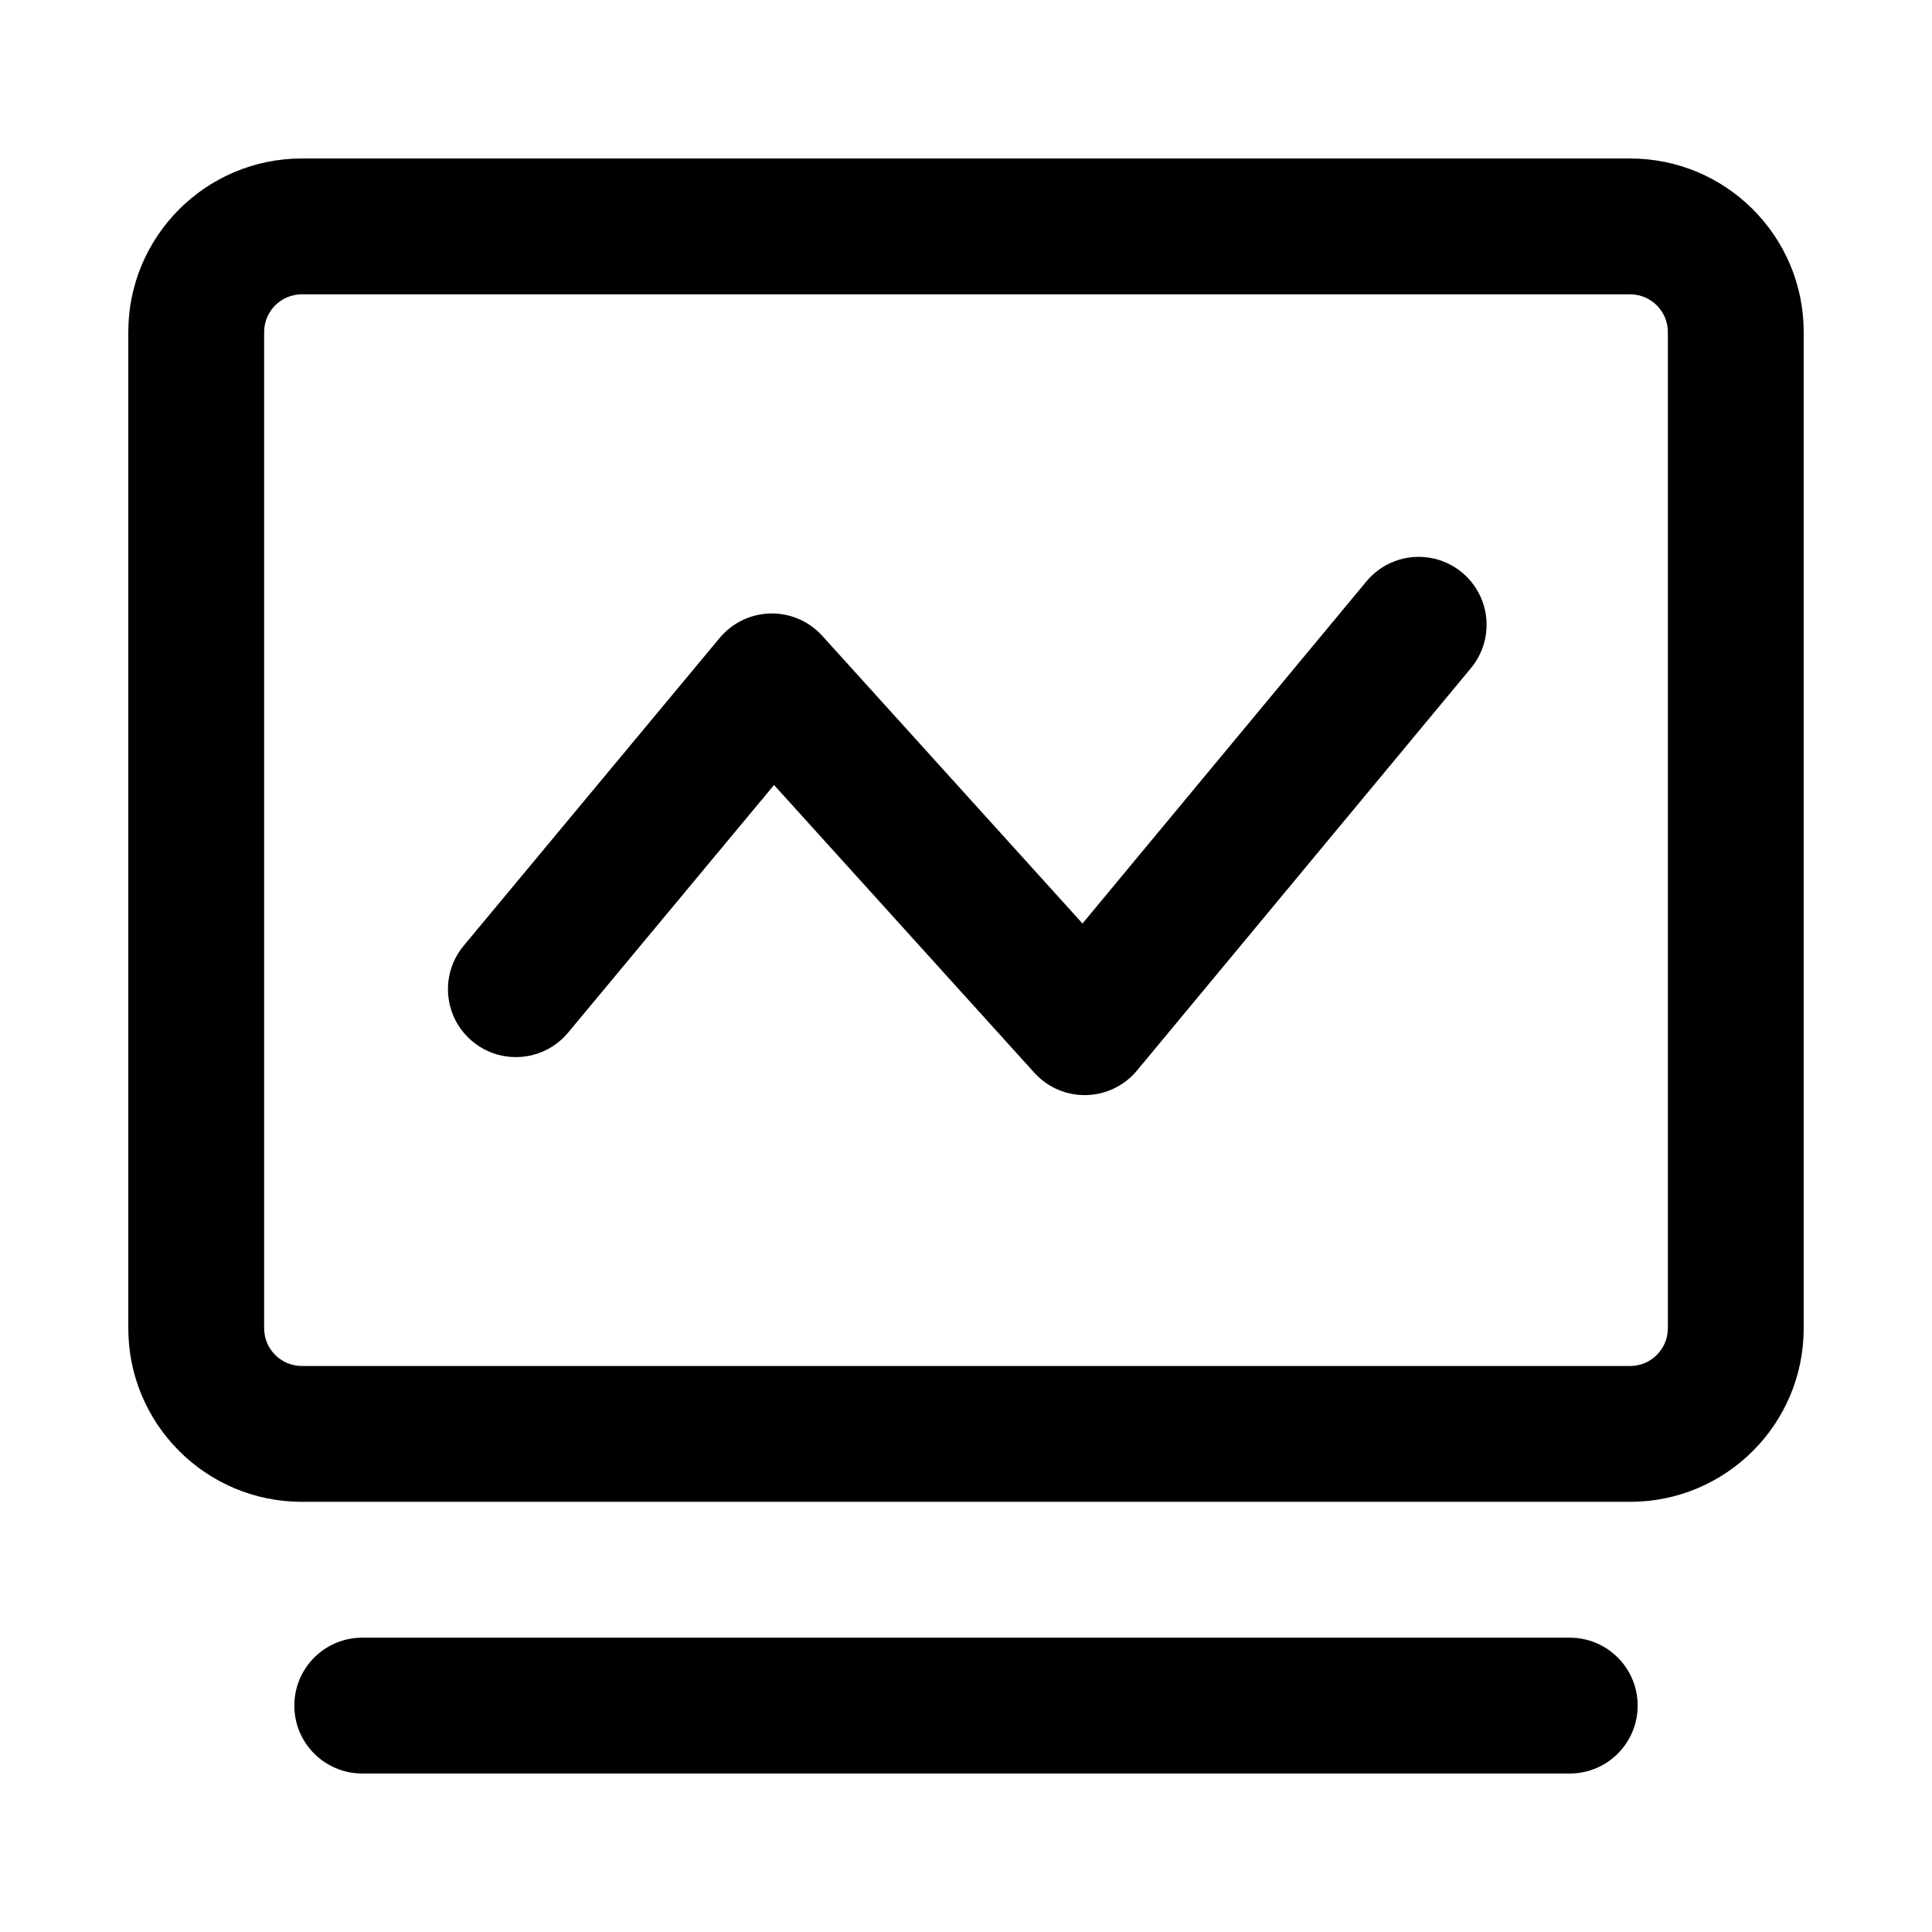
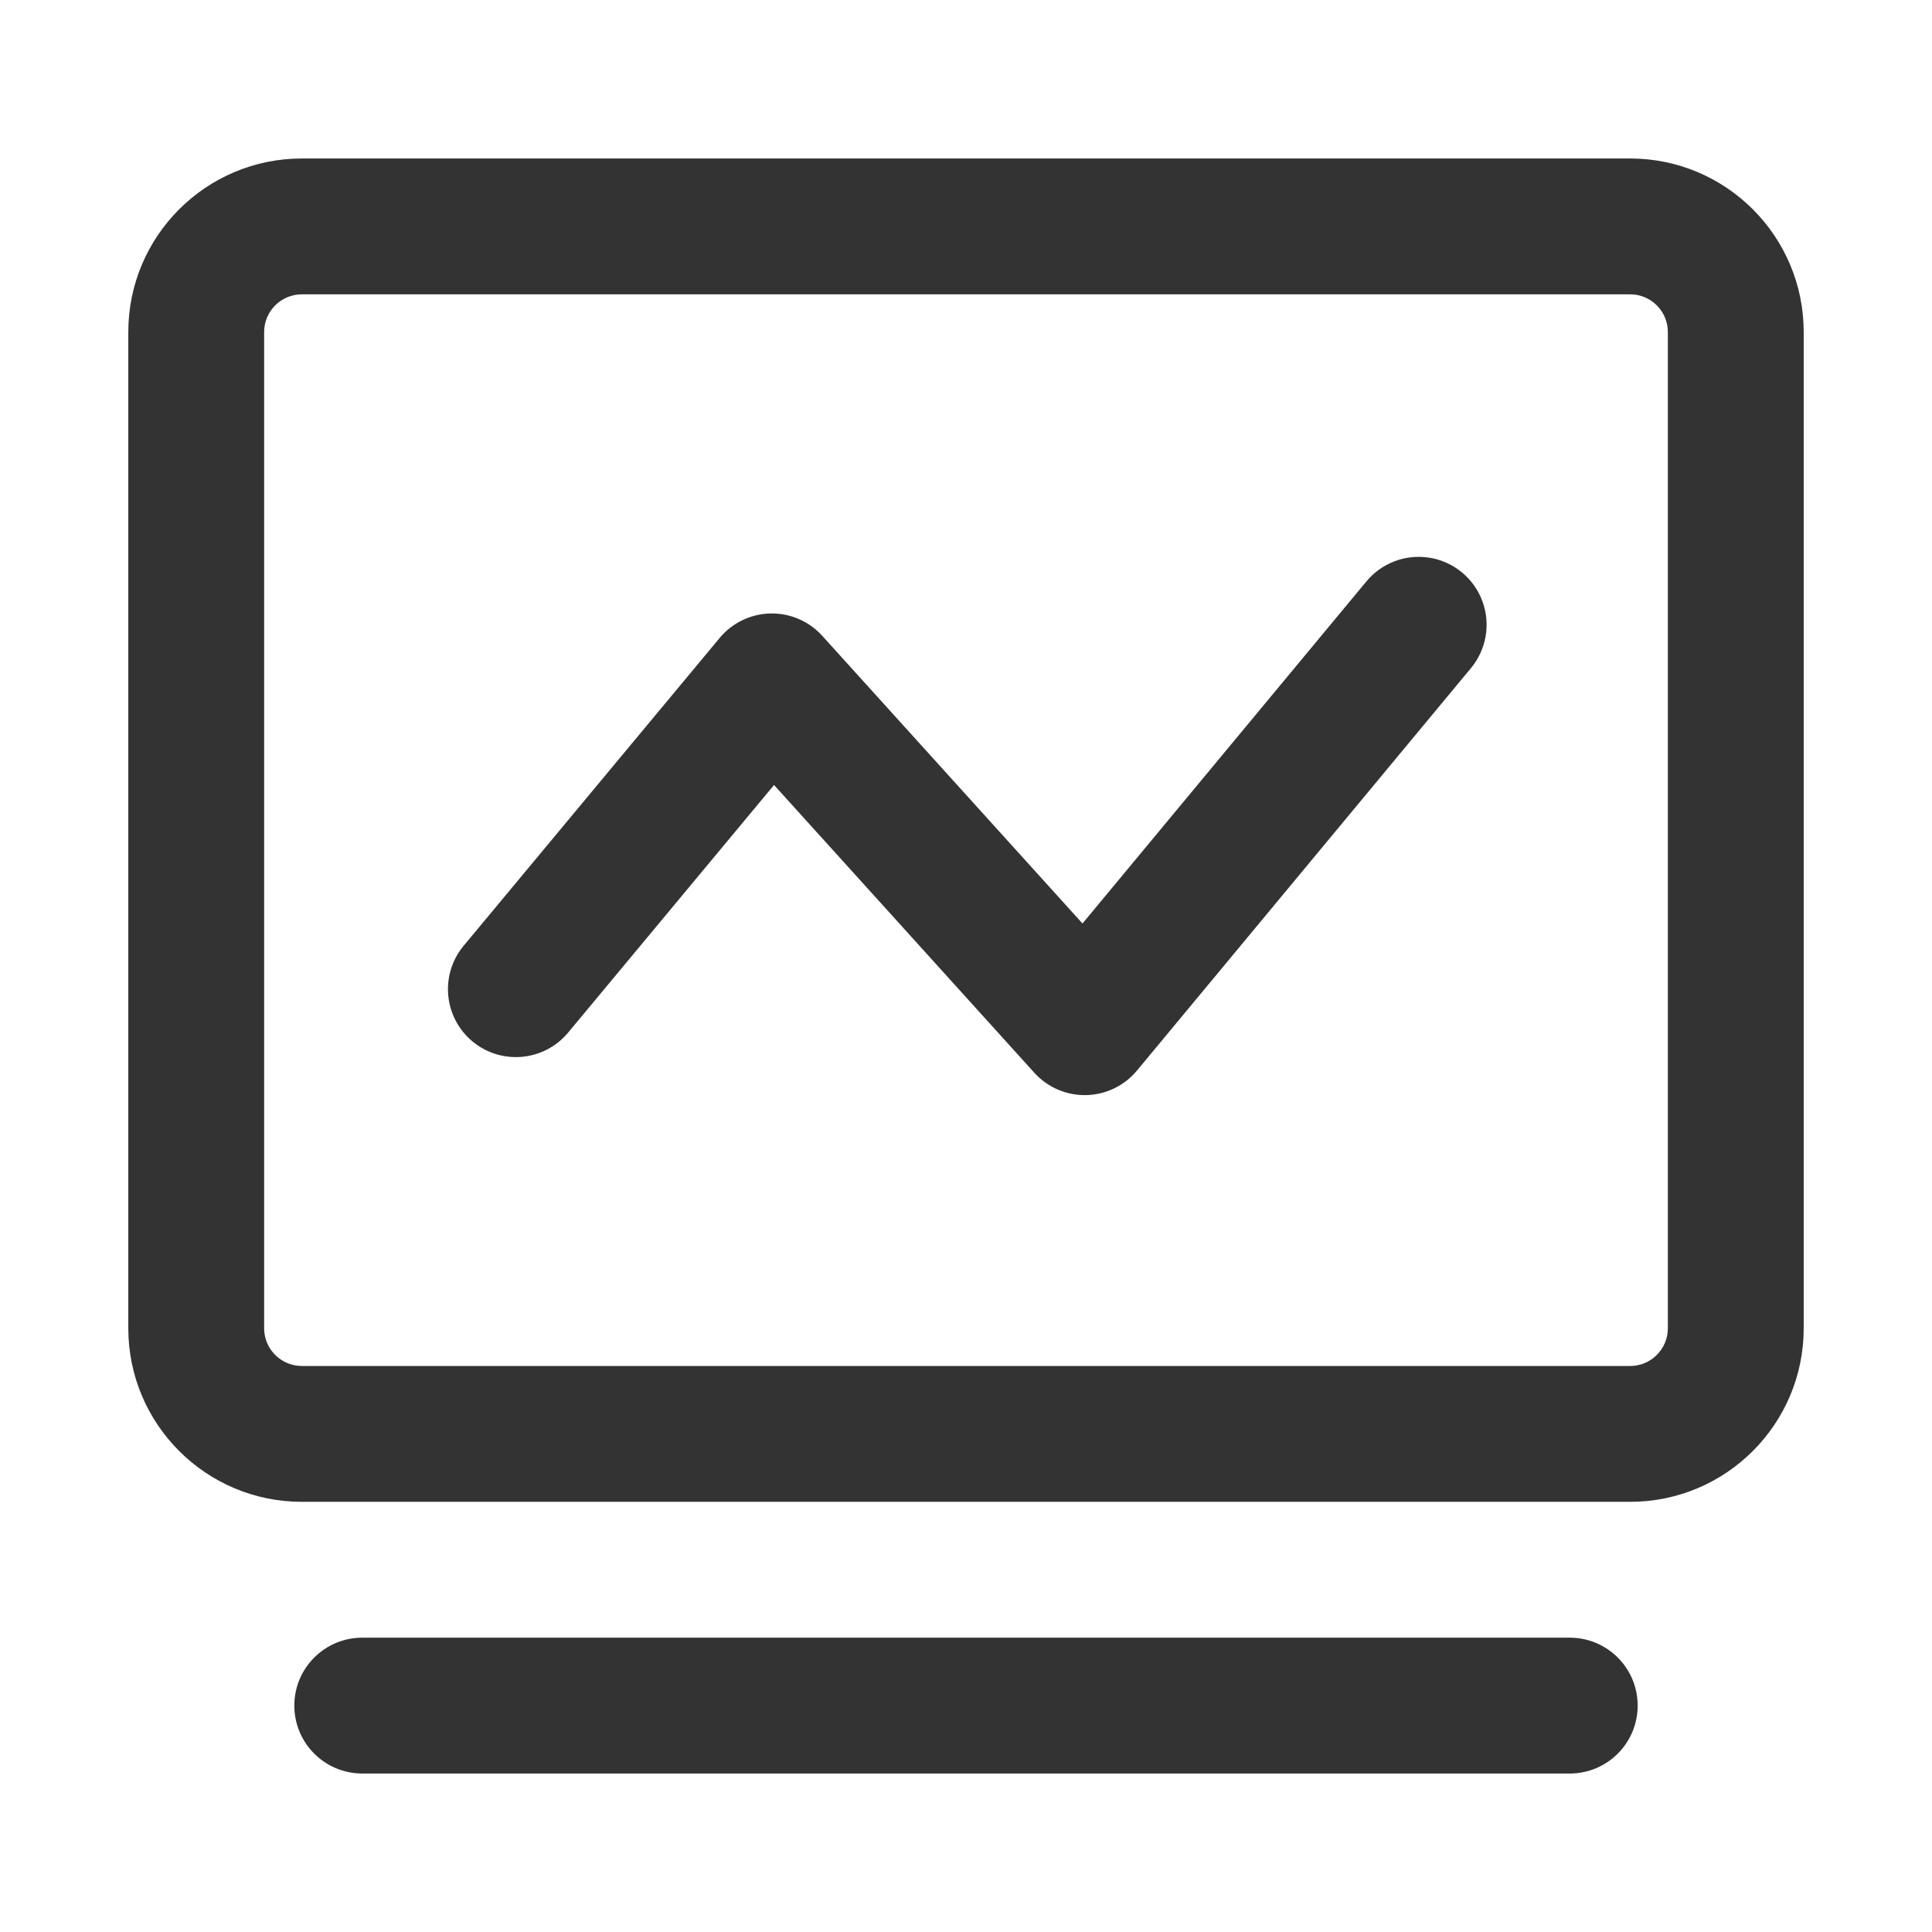
- <svg viewBox="0 0 1024 1024">
-   <path d="M160 156a20 20 0 0 0-20 20v528a20 20 0 0 0 20 20h704a20 20 0 0 0 20-20V176a20 20 0 0 0-20-20H160z m0-72h704c50.808 0 92 41.192 92 92v528c0 50.808-41.192 92-92 92H160c-50.808 0-92-41.192-92-92V176c0-50.808 41.192-92 92-92zM192 940a36 36 0 0 1 0-72h640a36 36 0 1 1 0 72H192z" />
-   <path d="M300.928 547.52a36 36 0 0 1-55.36-46.032l135.864-163.36a36 36 0 0 1 54.376-1.136l137.936 152.48 150.16-180.928a36 36 0 1 1 55.4 45.976L602.616 567.424a36 36 0 0 1-54.4 1.16L410.256 416.064 300.928 547.528z" />
+ <svg xmlns="http://www.w3.org/2000/svg" t="1533802844297" class="icon" style="" viewBox="0 0 1024 1024" version="1.1" p-id="4367" width="200" height="200">
+   <defs>
+     <style type="text/css" />
+   </defs>
+   <path d="M160 156a20 20 0 0 0-20 20v528a20 20 0 0 0 20 20h704a20 20 0 0 0 20-20V176a20 20 0 0 0-20-20H160z m0-72h704c50.808 0 92 41.192 92 92v528c0 50.808-41.192 92-92 92H160c-50.808 0-92-41.192-92-92V176c0-50.808 41.192-92 92-92zM192 940a36 36 0 0 1 0-72h640a36 36 0 1 1 0 72H192z" fill="#333333" p-id="4368" />
+   <path d="M300.928 547.52a36 36 0 0 1-55.36-46.032l135.864-163.36a36 36 0 0 1 54.376-1.136l137.936 152.48 150.16-180.928a36 36 0 1 1 55.4 45.976L602.616 567.424a36 36 0 0 1-54.4 1.16L410.256 416.064 300.928 547.528z" fill="#333333" p-id="4369" />
</svg>
